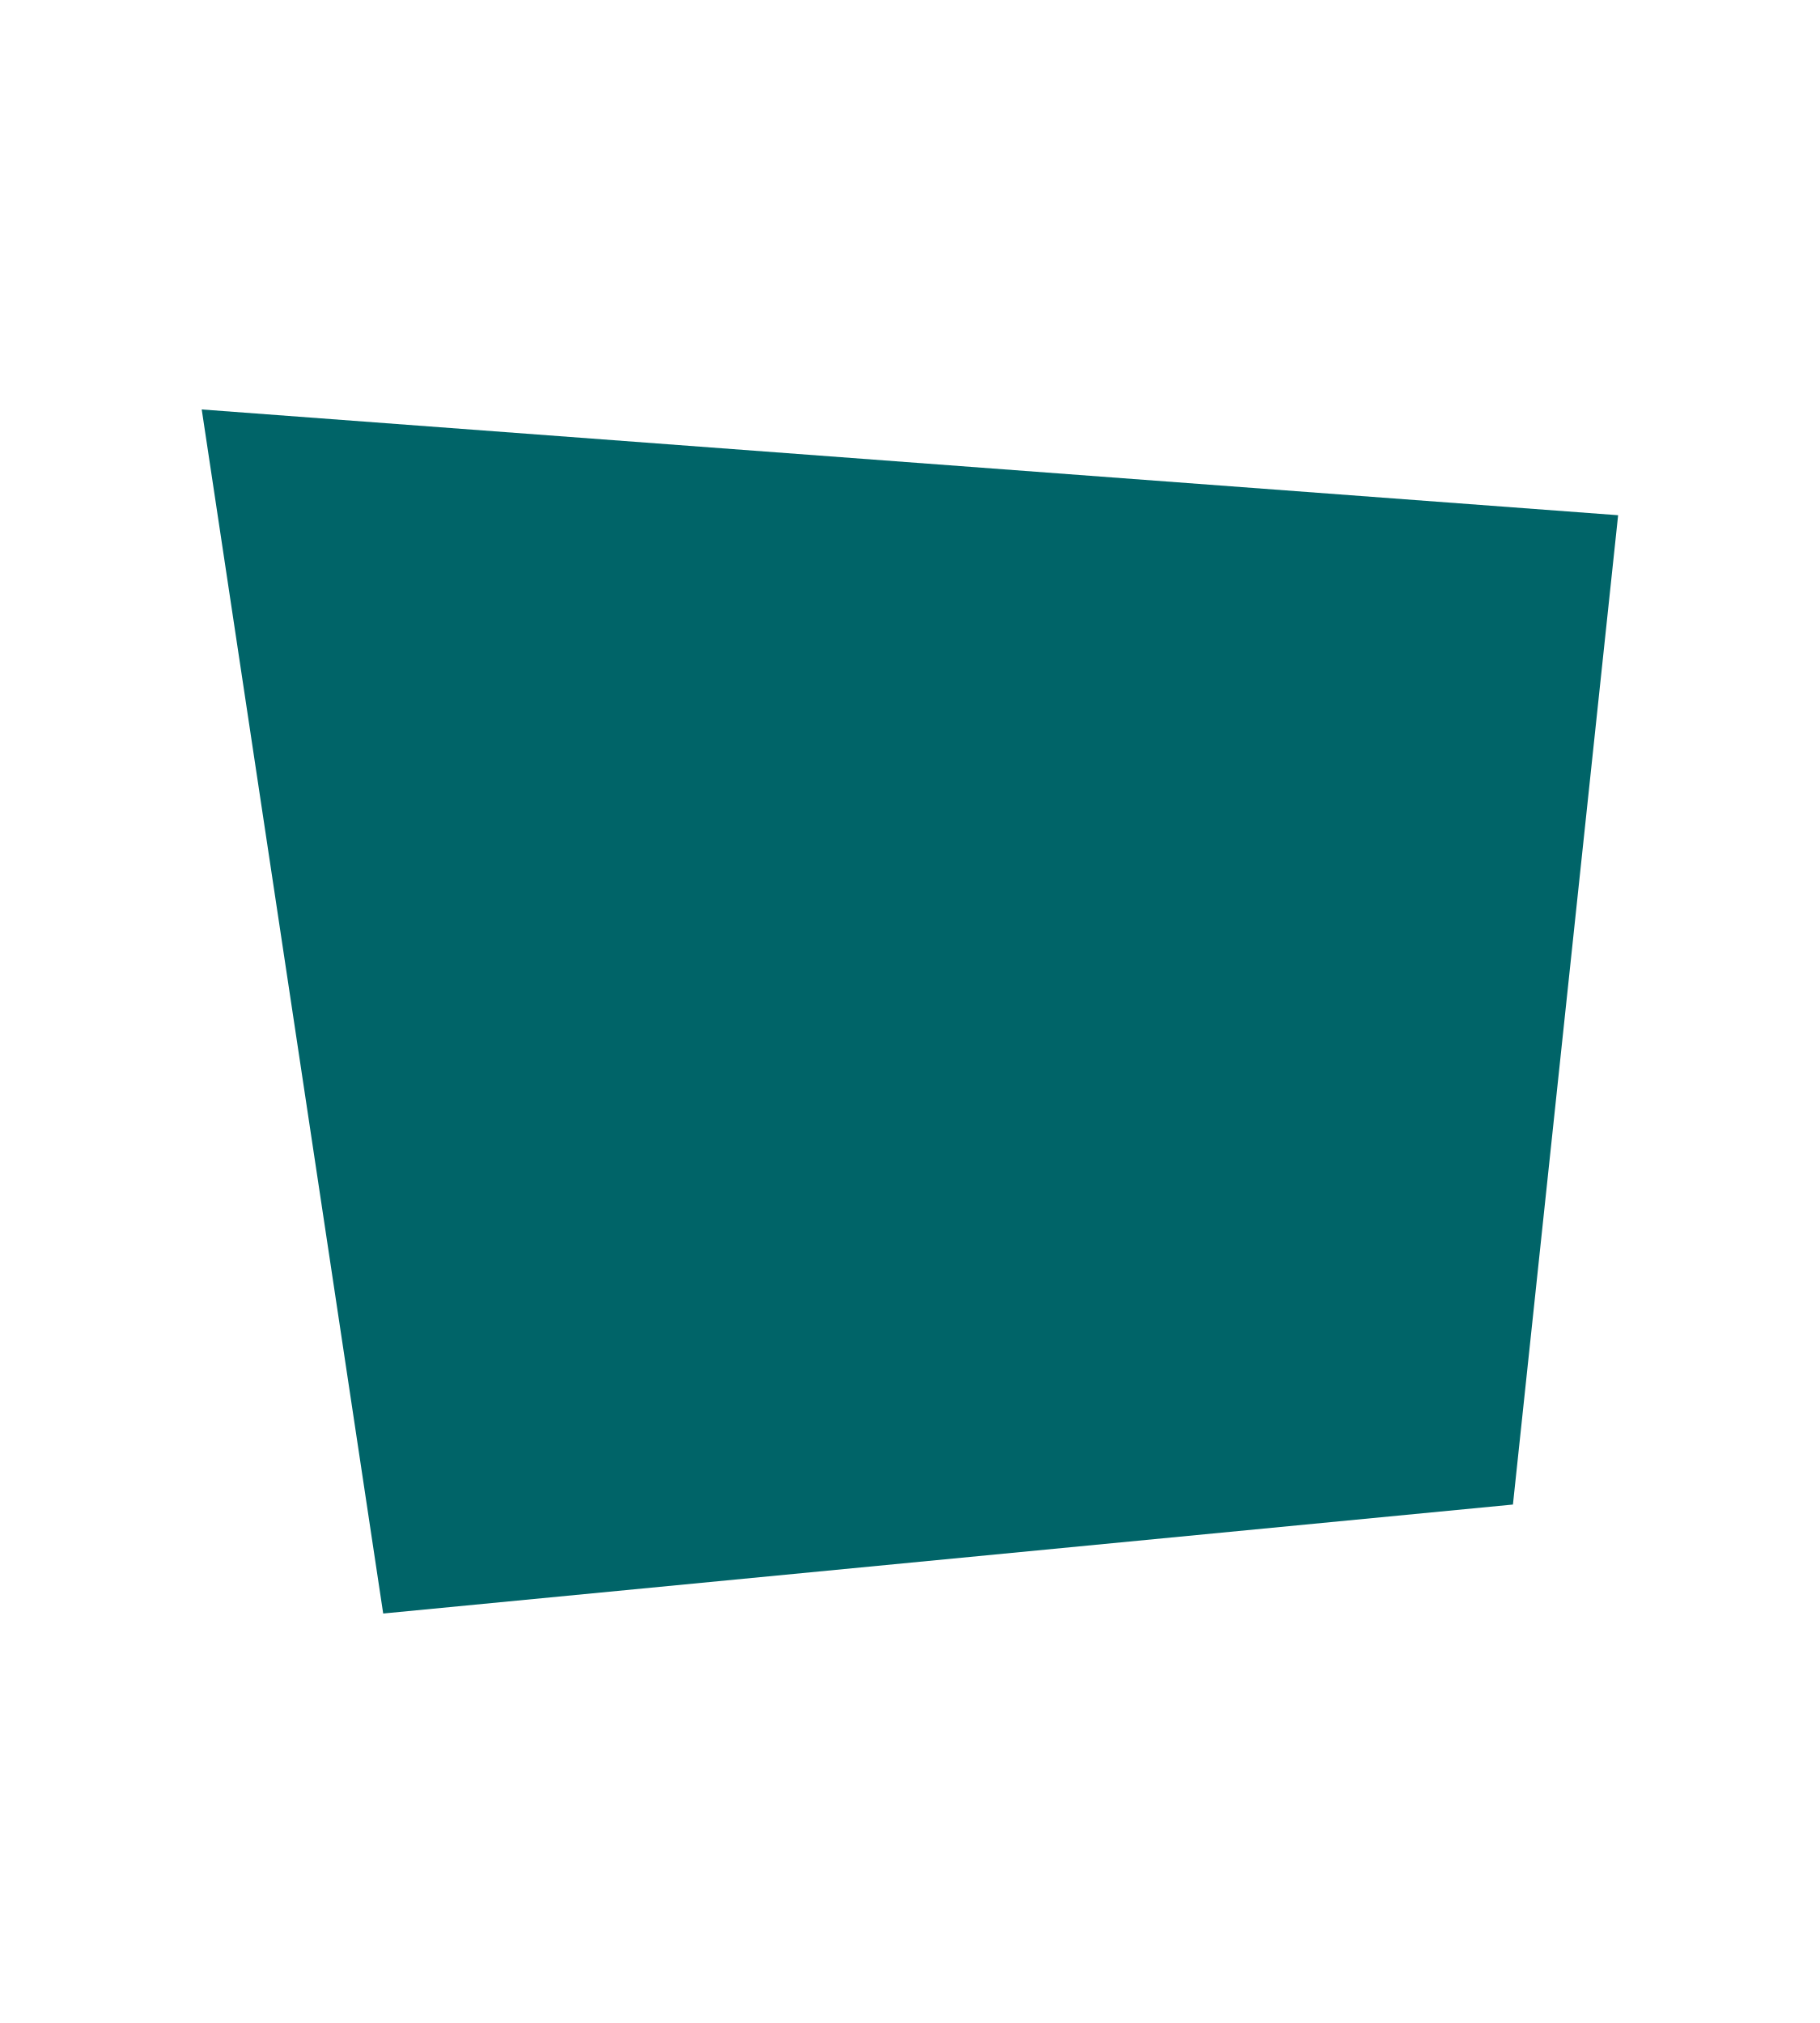
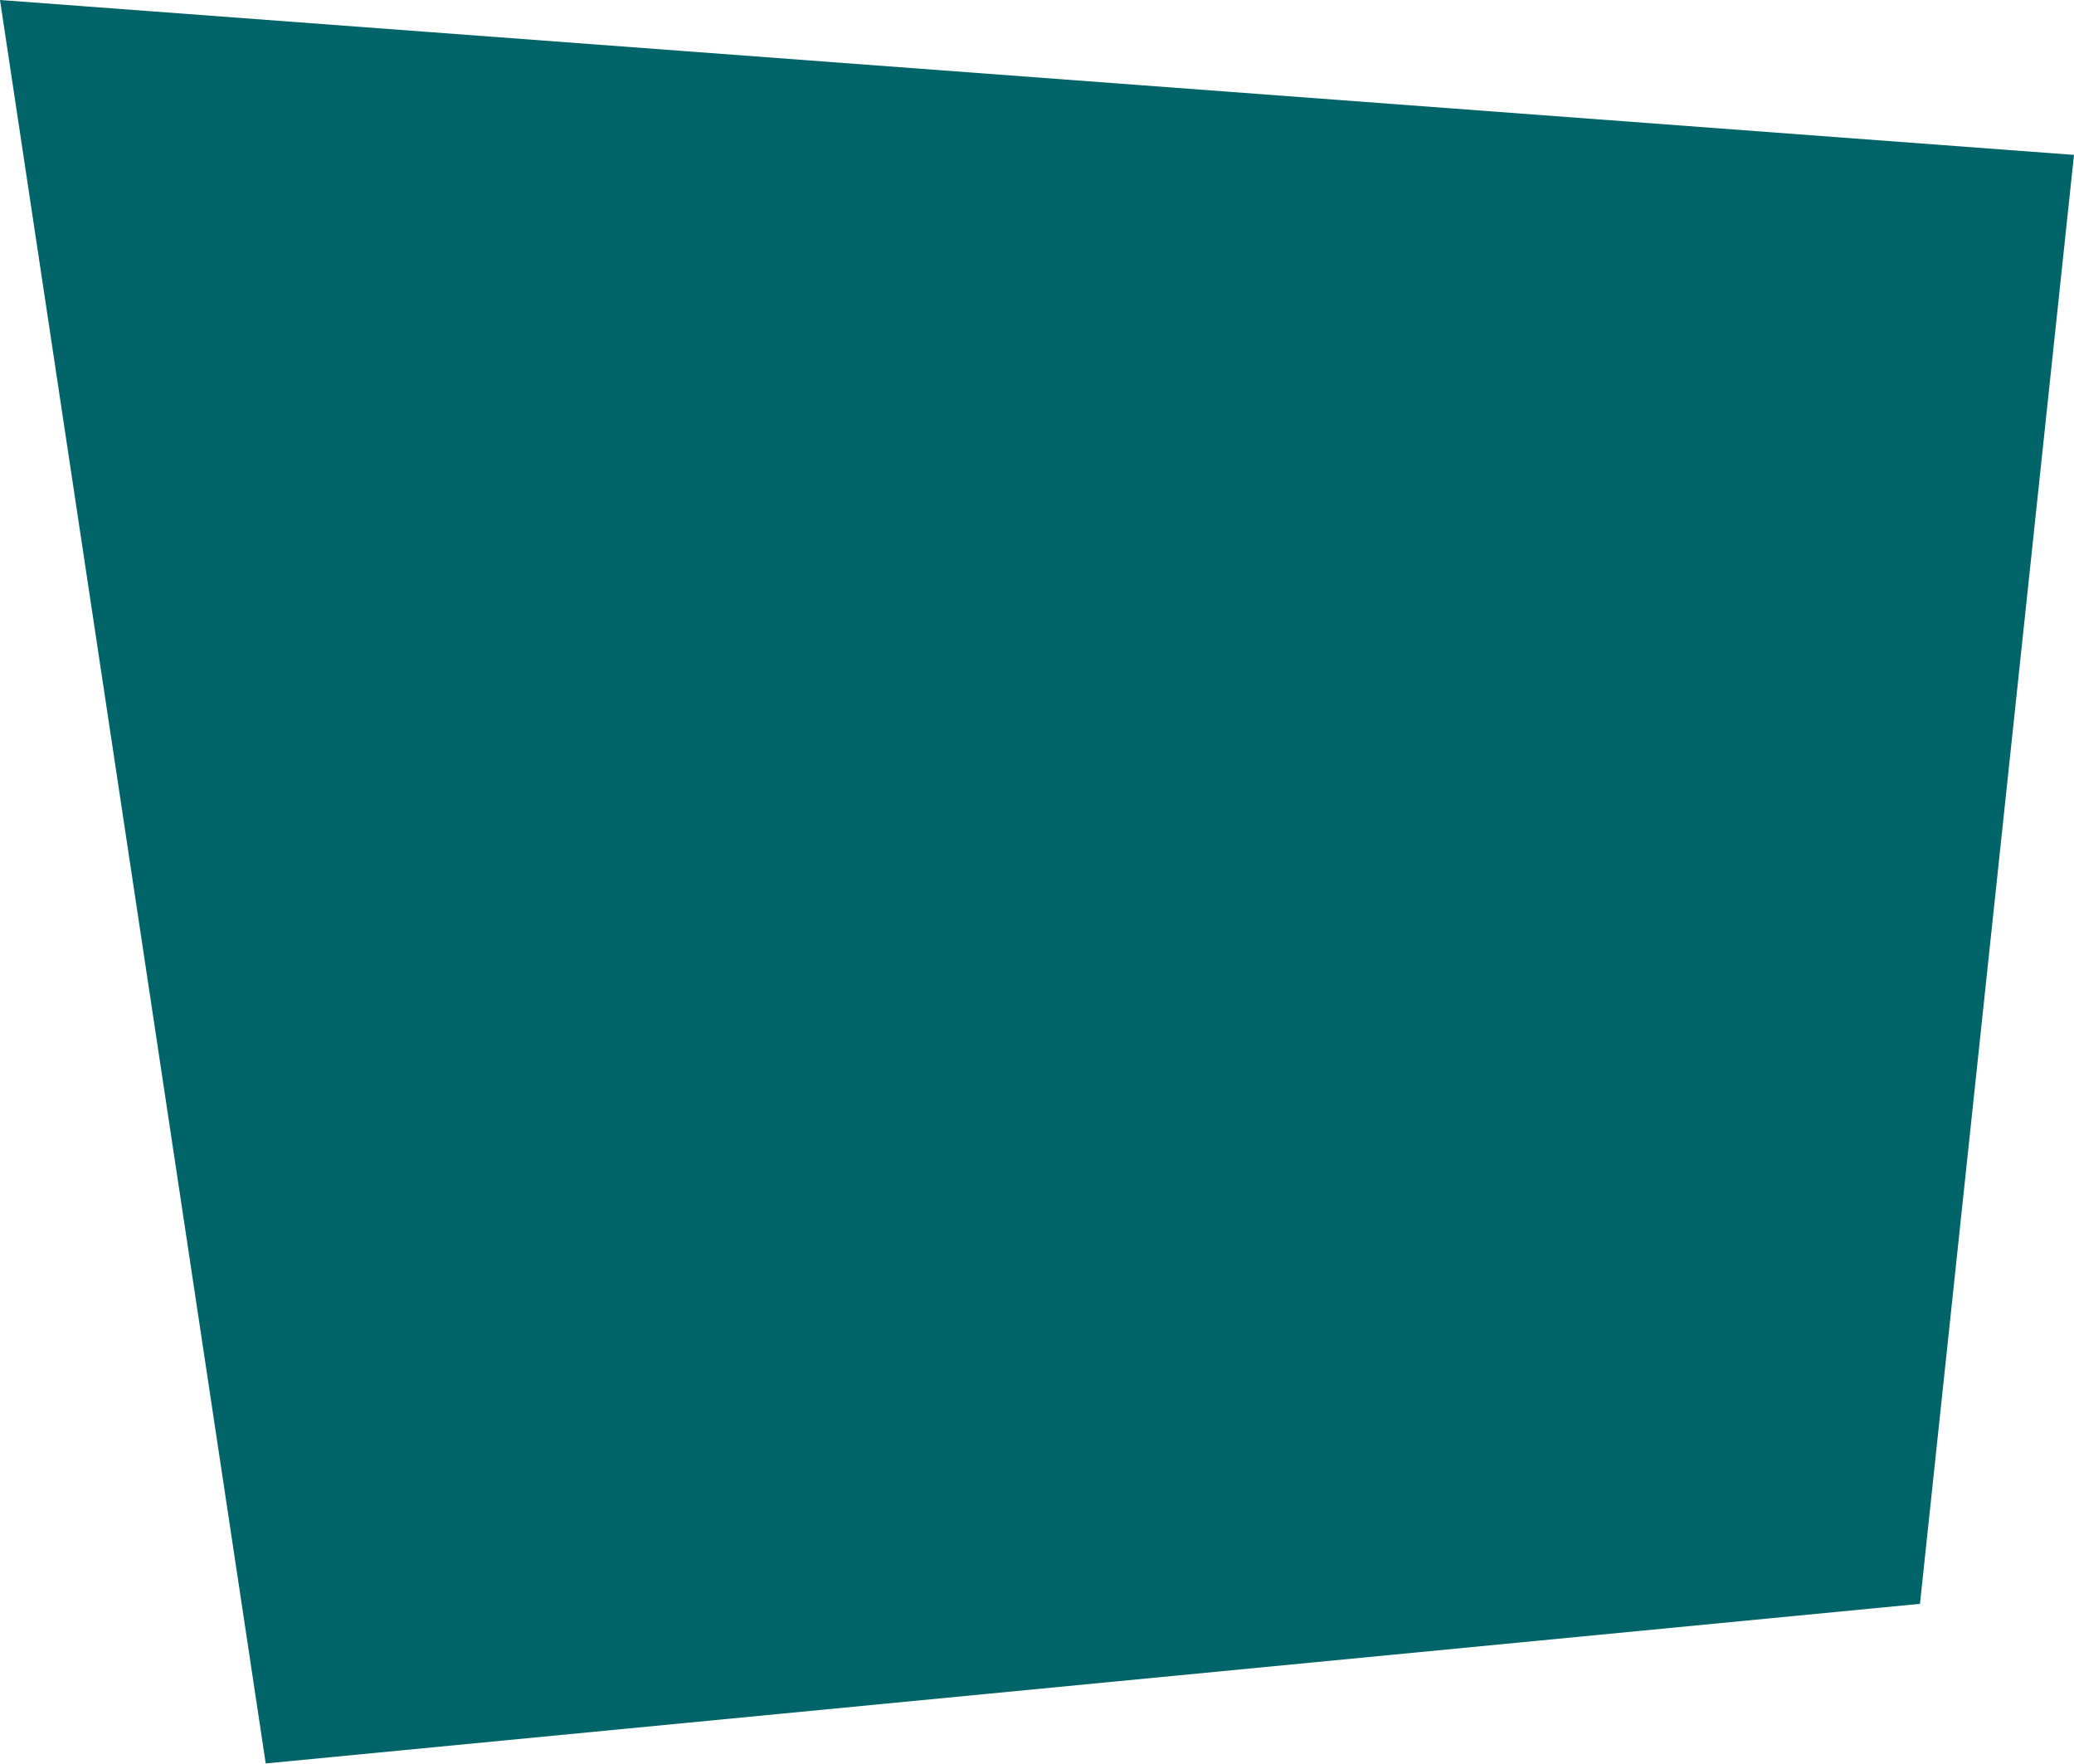
- <svg xmlns="http://www.w3.org/2000/svg" width="111.163mm" height="123.58mm" viewBox="0 0 111.163 123.58" version="1.1" id="svg5149">
+ <svg xmlns="http://www.w3.org/2000/svg" width="86.519mm" height="73.554mm" viewBox="0 0 86.519 73.554" version="1.1" id="svg5149">
  <defs id="defs5143" />
-   <g id="layer1" transform="translate(-35.64502,-69.66537)">
+   <g id="layer1" transform="translate(-47.9674,-94.6783)">
    <path id="path5707" d="m 47.967,94.678 86.519,6.461 -6.425,60.435 -69.009,6.657 z" style="opacity:1;fill:#006468;stroke-width:0.18" />
  </g>
</svg>
